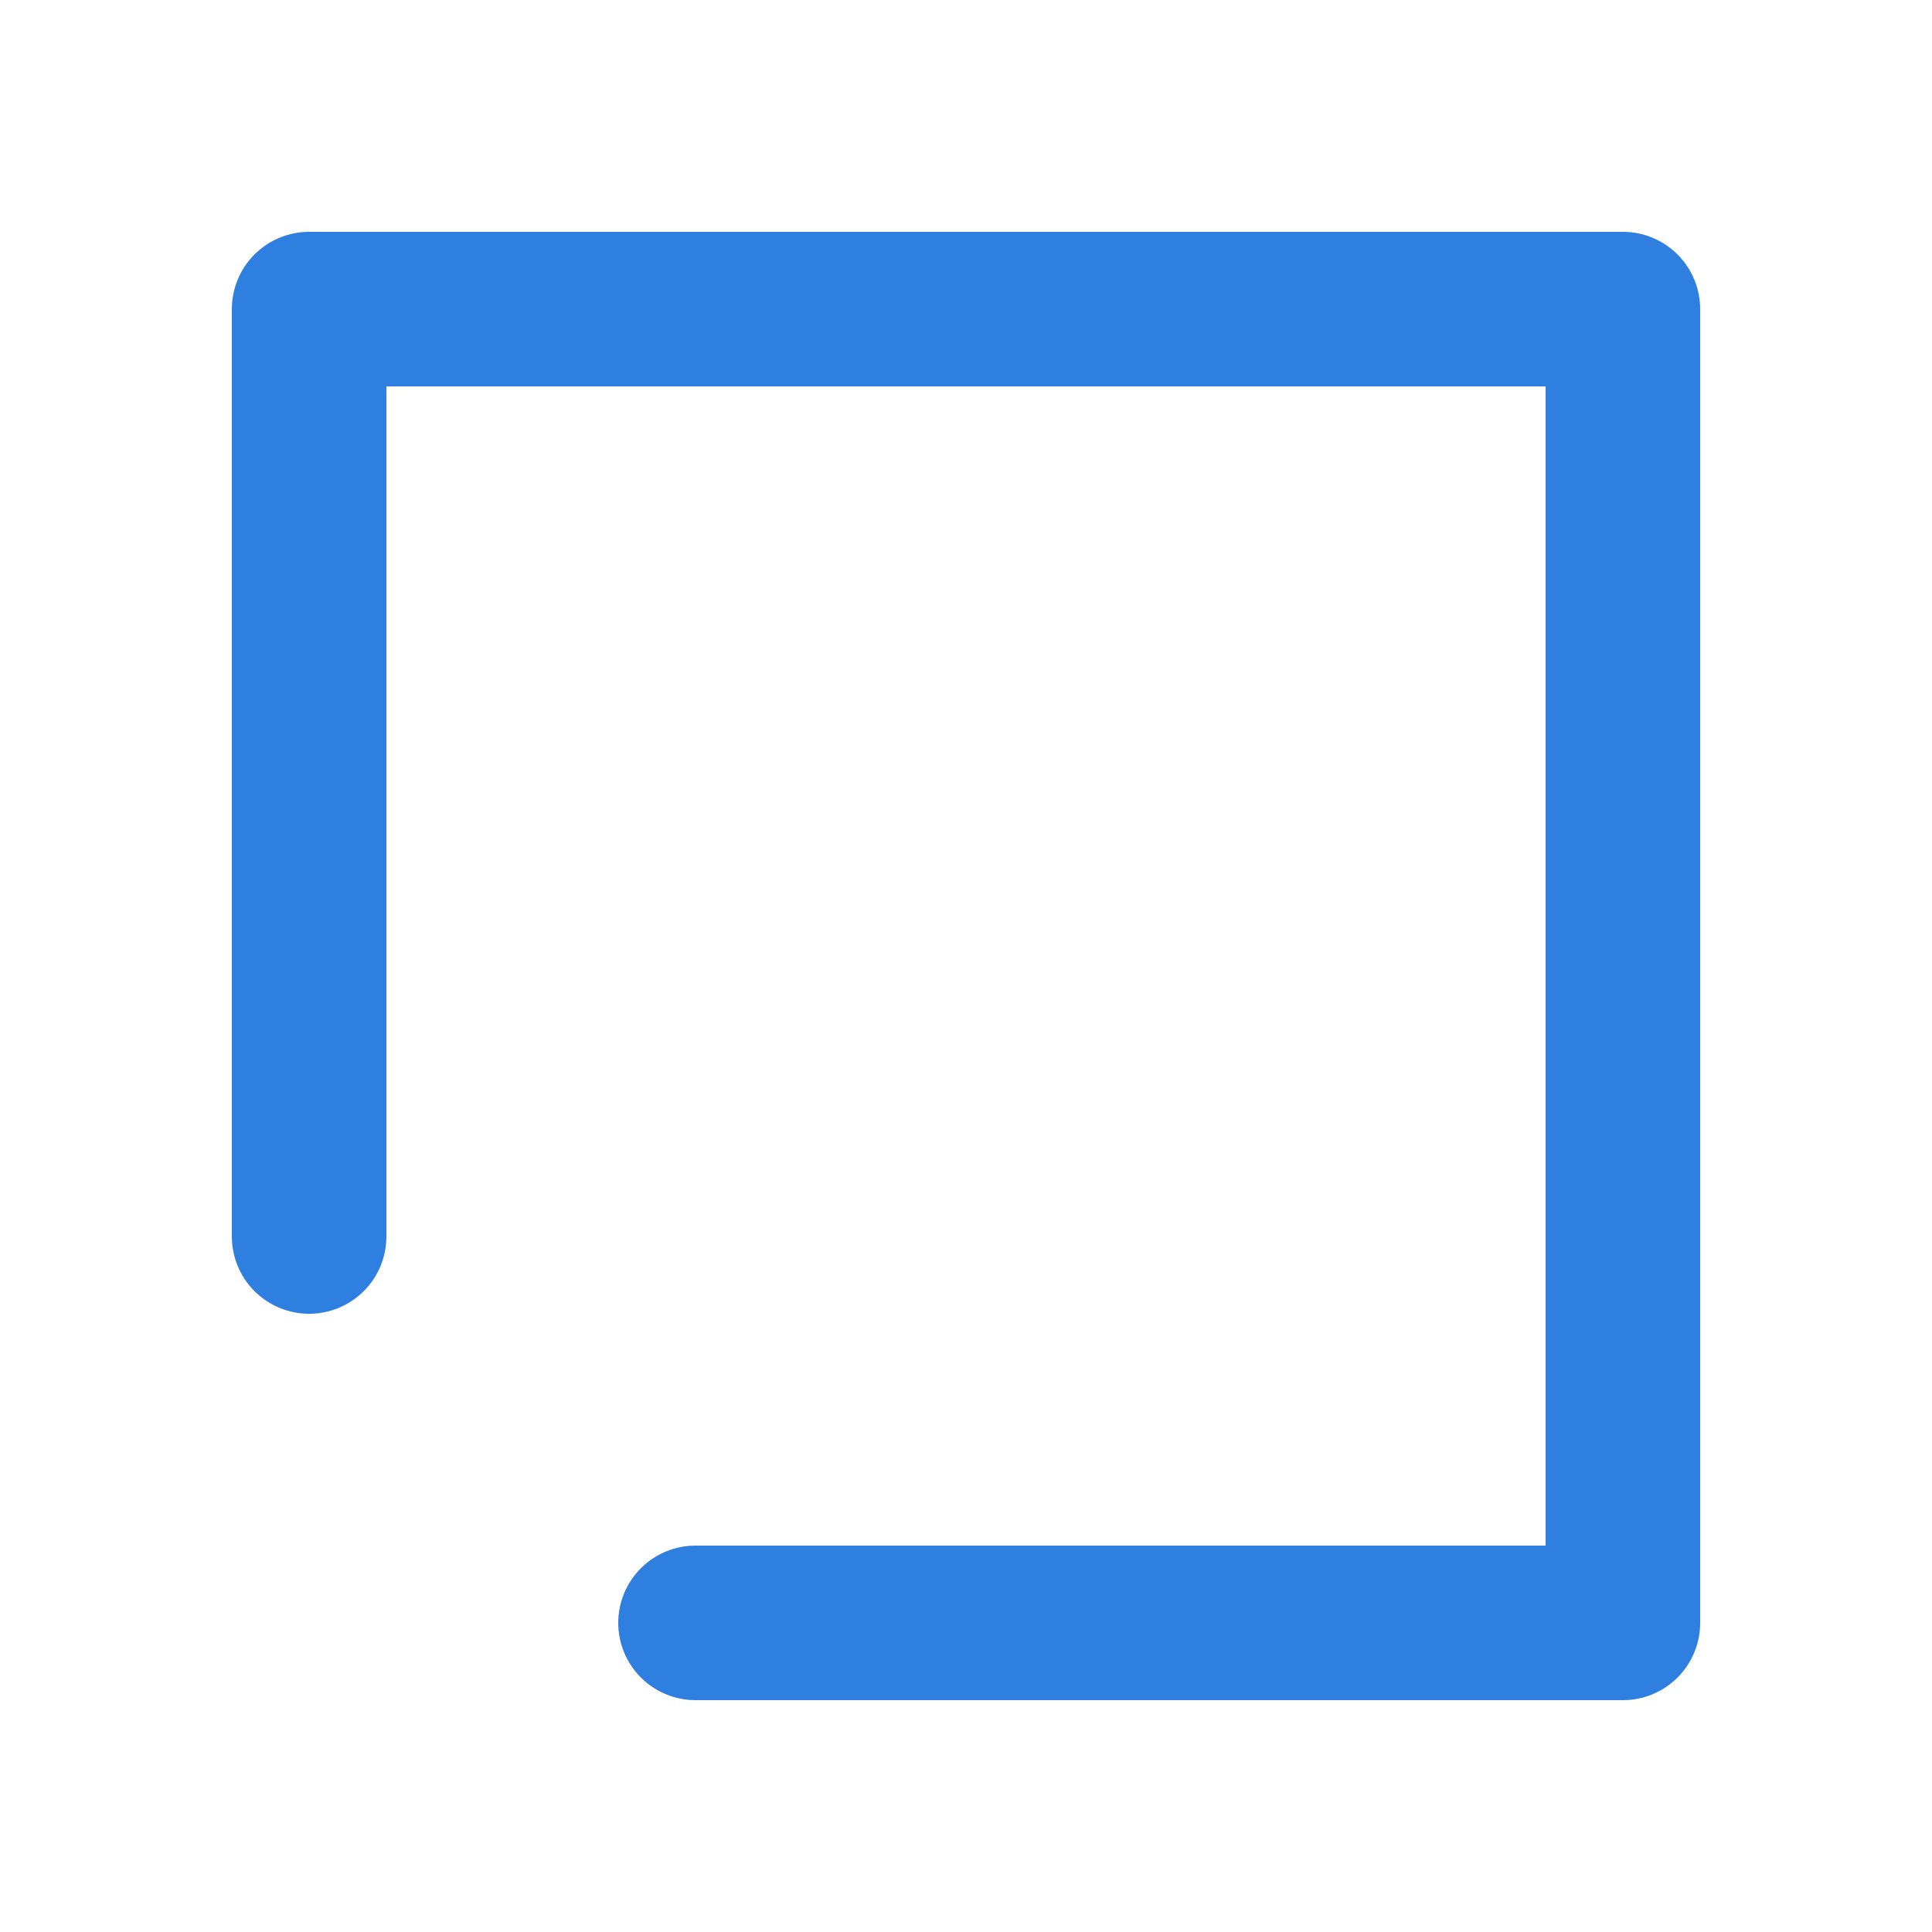
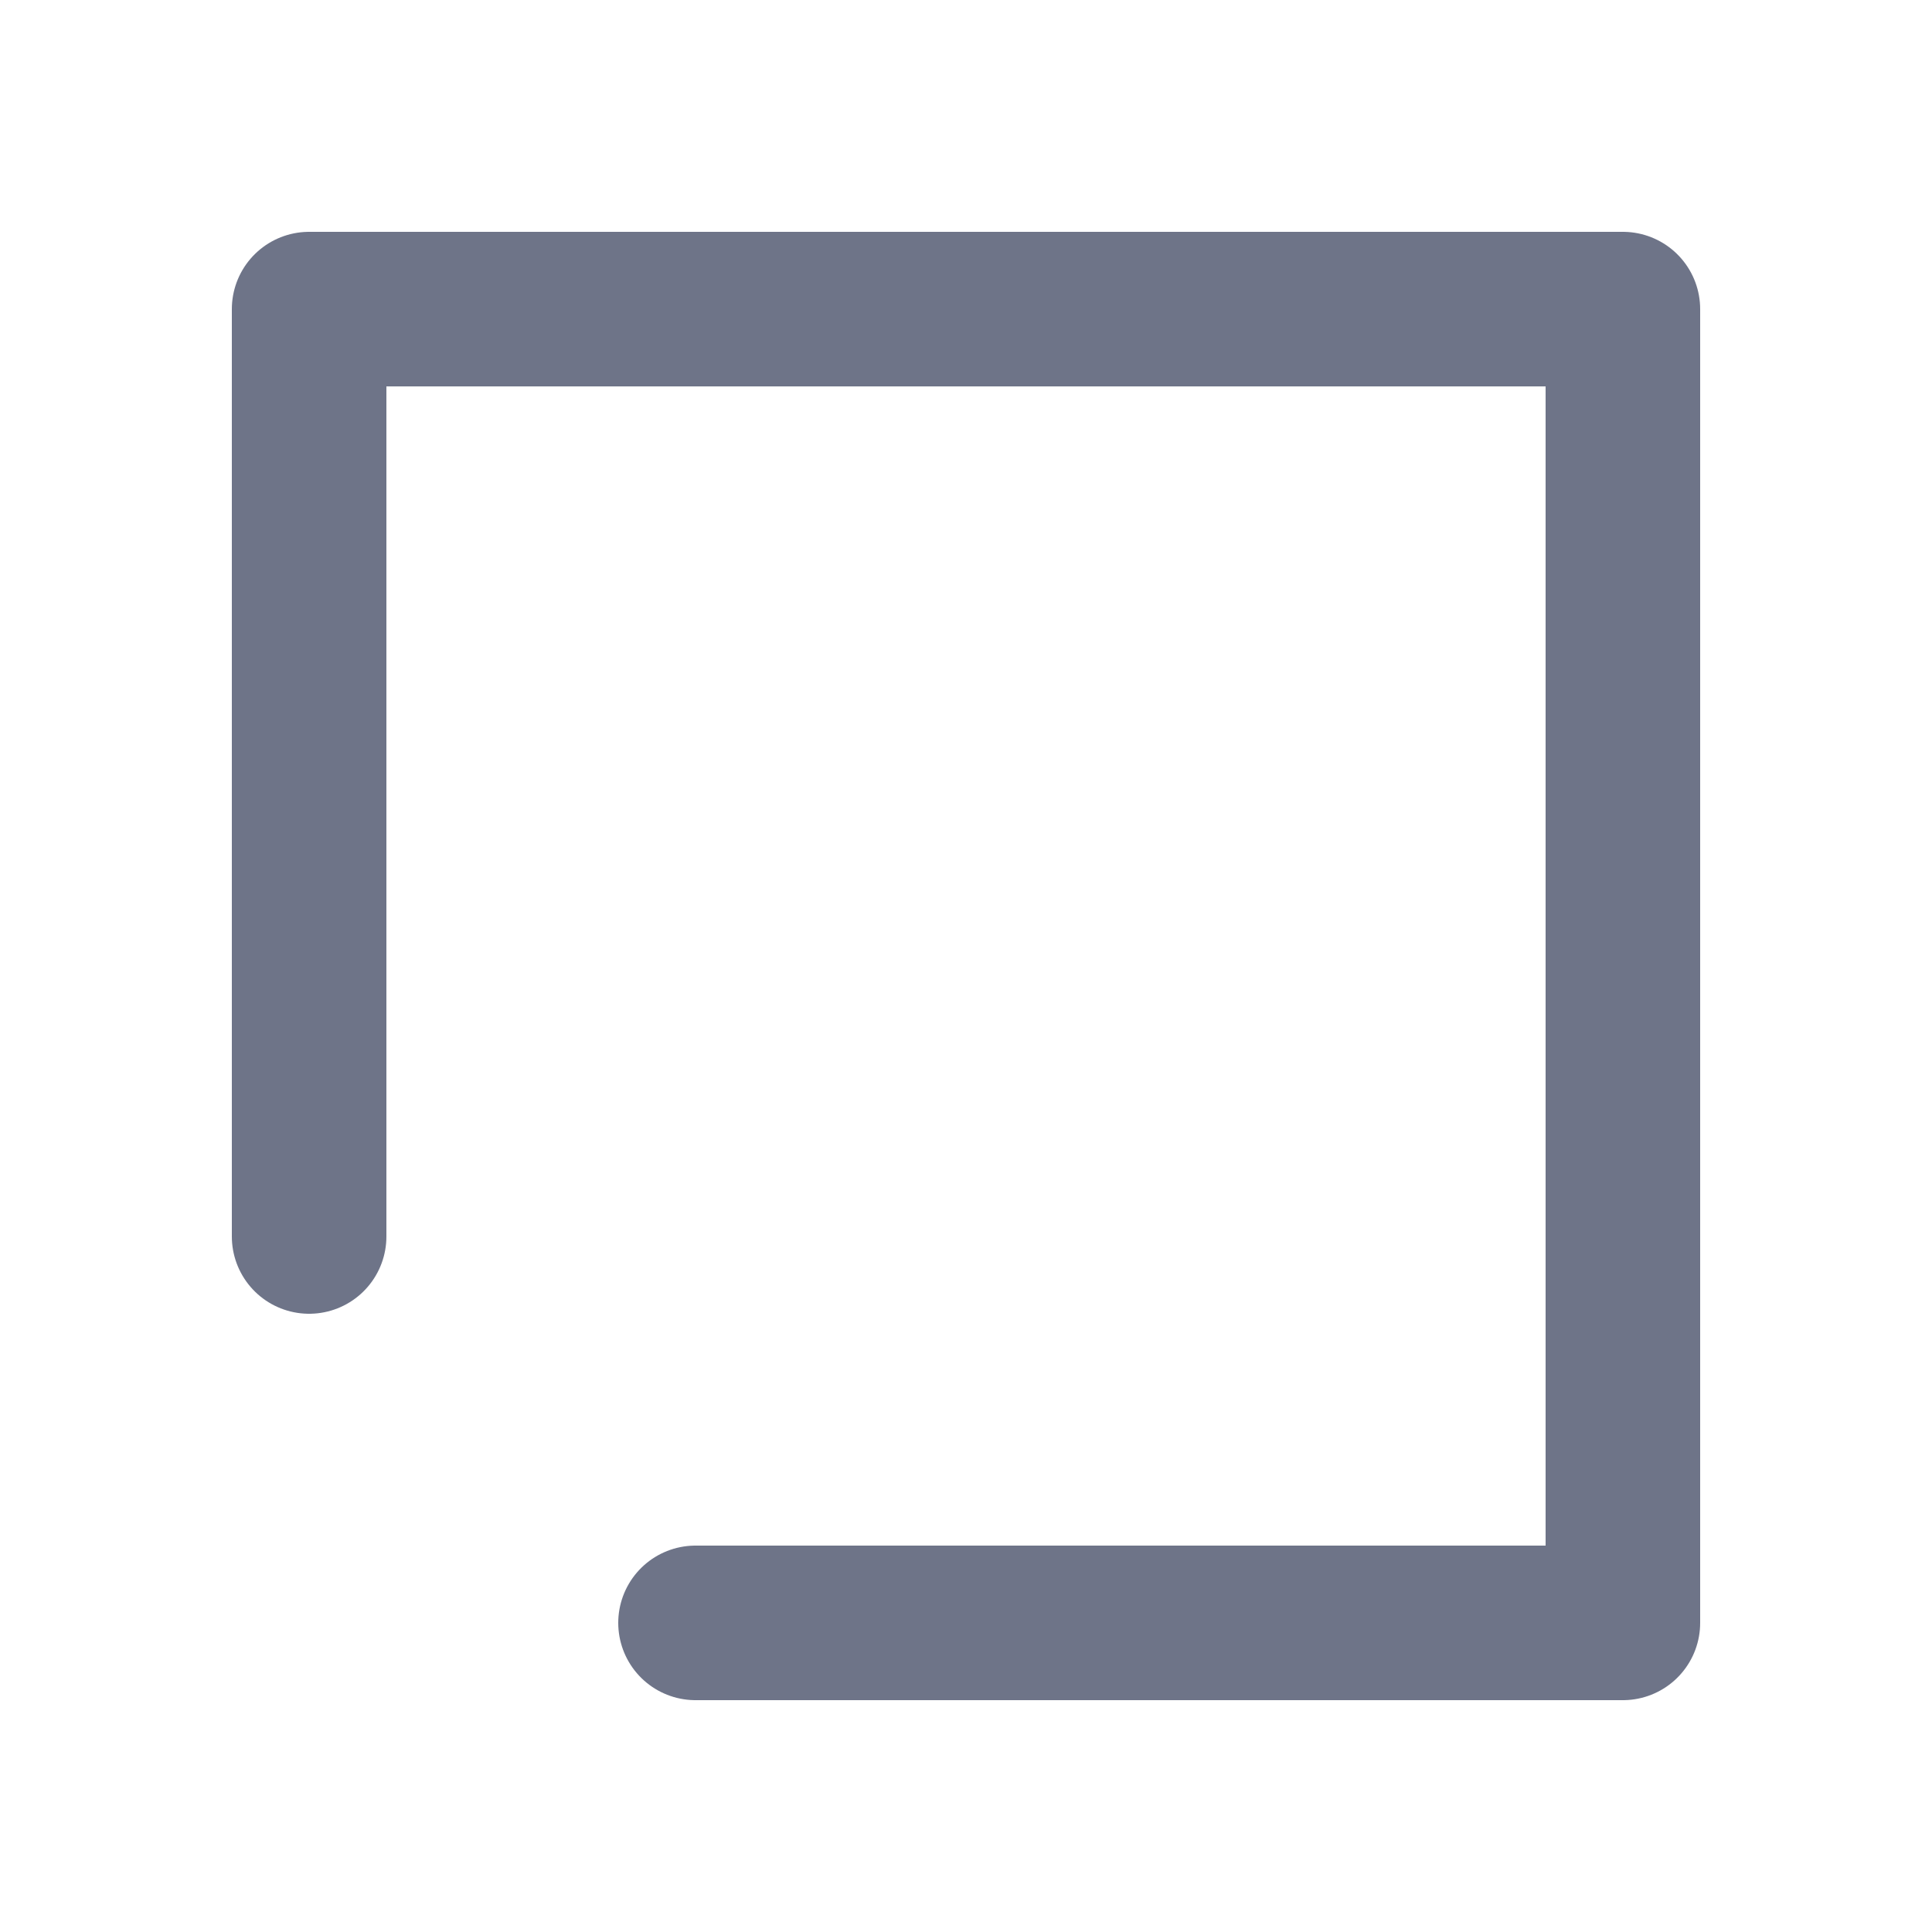
<svg xmlns="http://www.w3.org/2000/svg" viewBox="0 0 100 100" width="100" height="100">
-   <polyline points="16,64 16,16 84,16 84,84 36,84" fill="none" stroke="#2F7FE0" stroke-width="8" stroke-linejoin="round" stroke-linecap="round" />
+   <polyline points="16,64 16,16 84,16 84,84 36,84" fill="none" stroke="#6E7488" stroke-width="8" stroke-linejoin="round" stroke-linecap="round" />
</svg>
